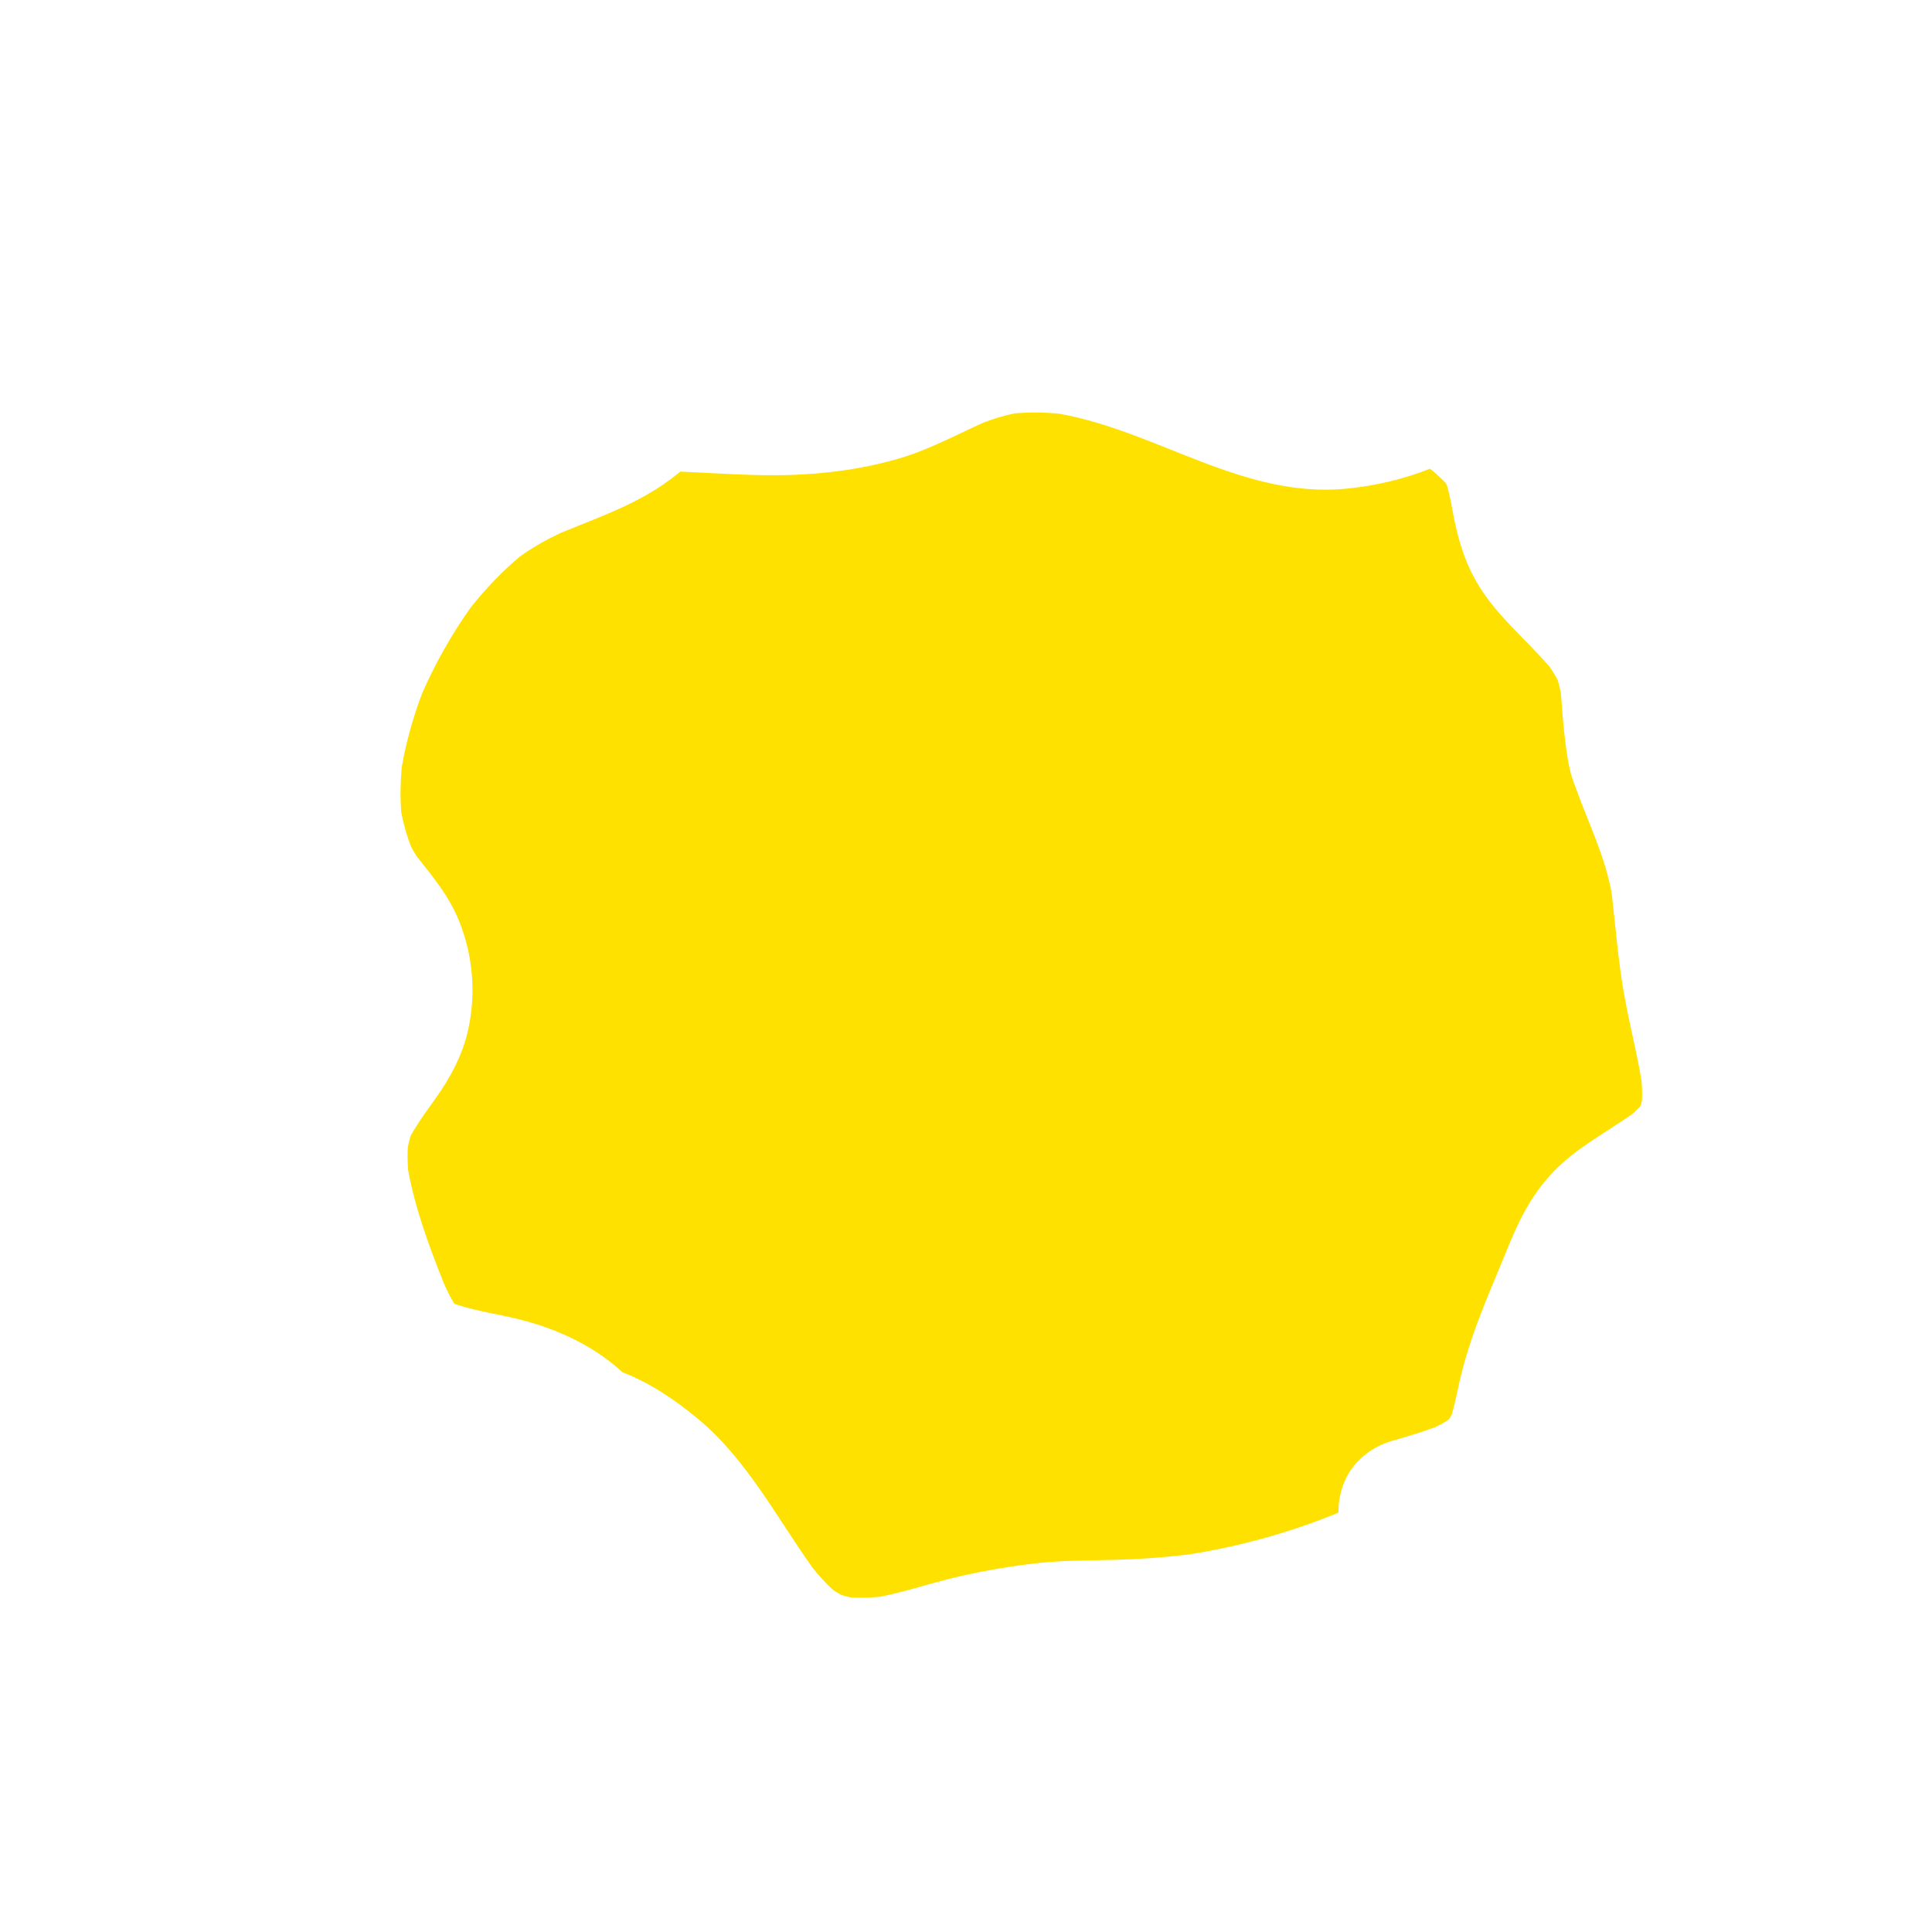
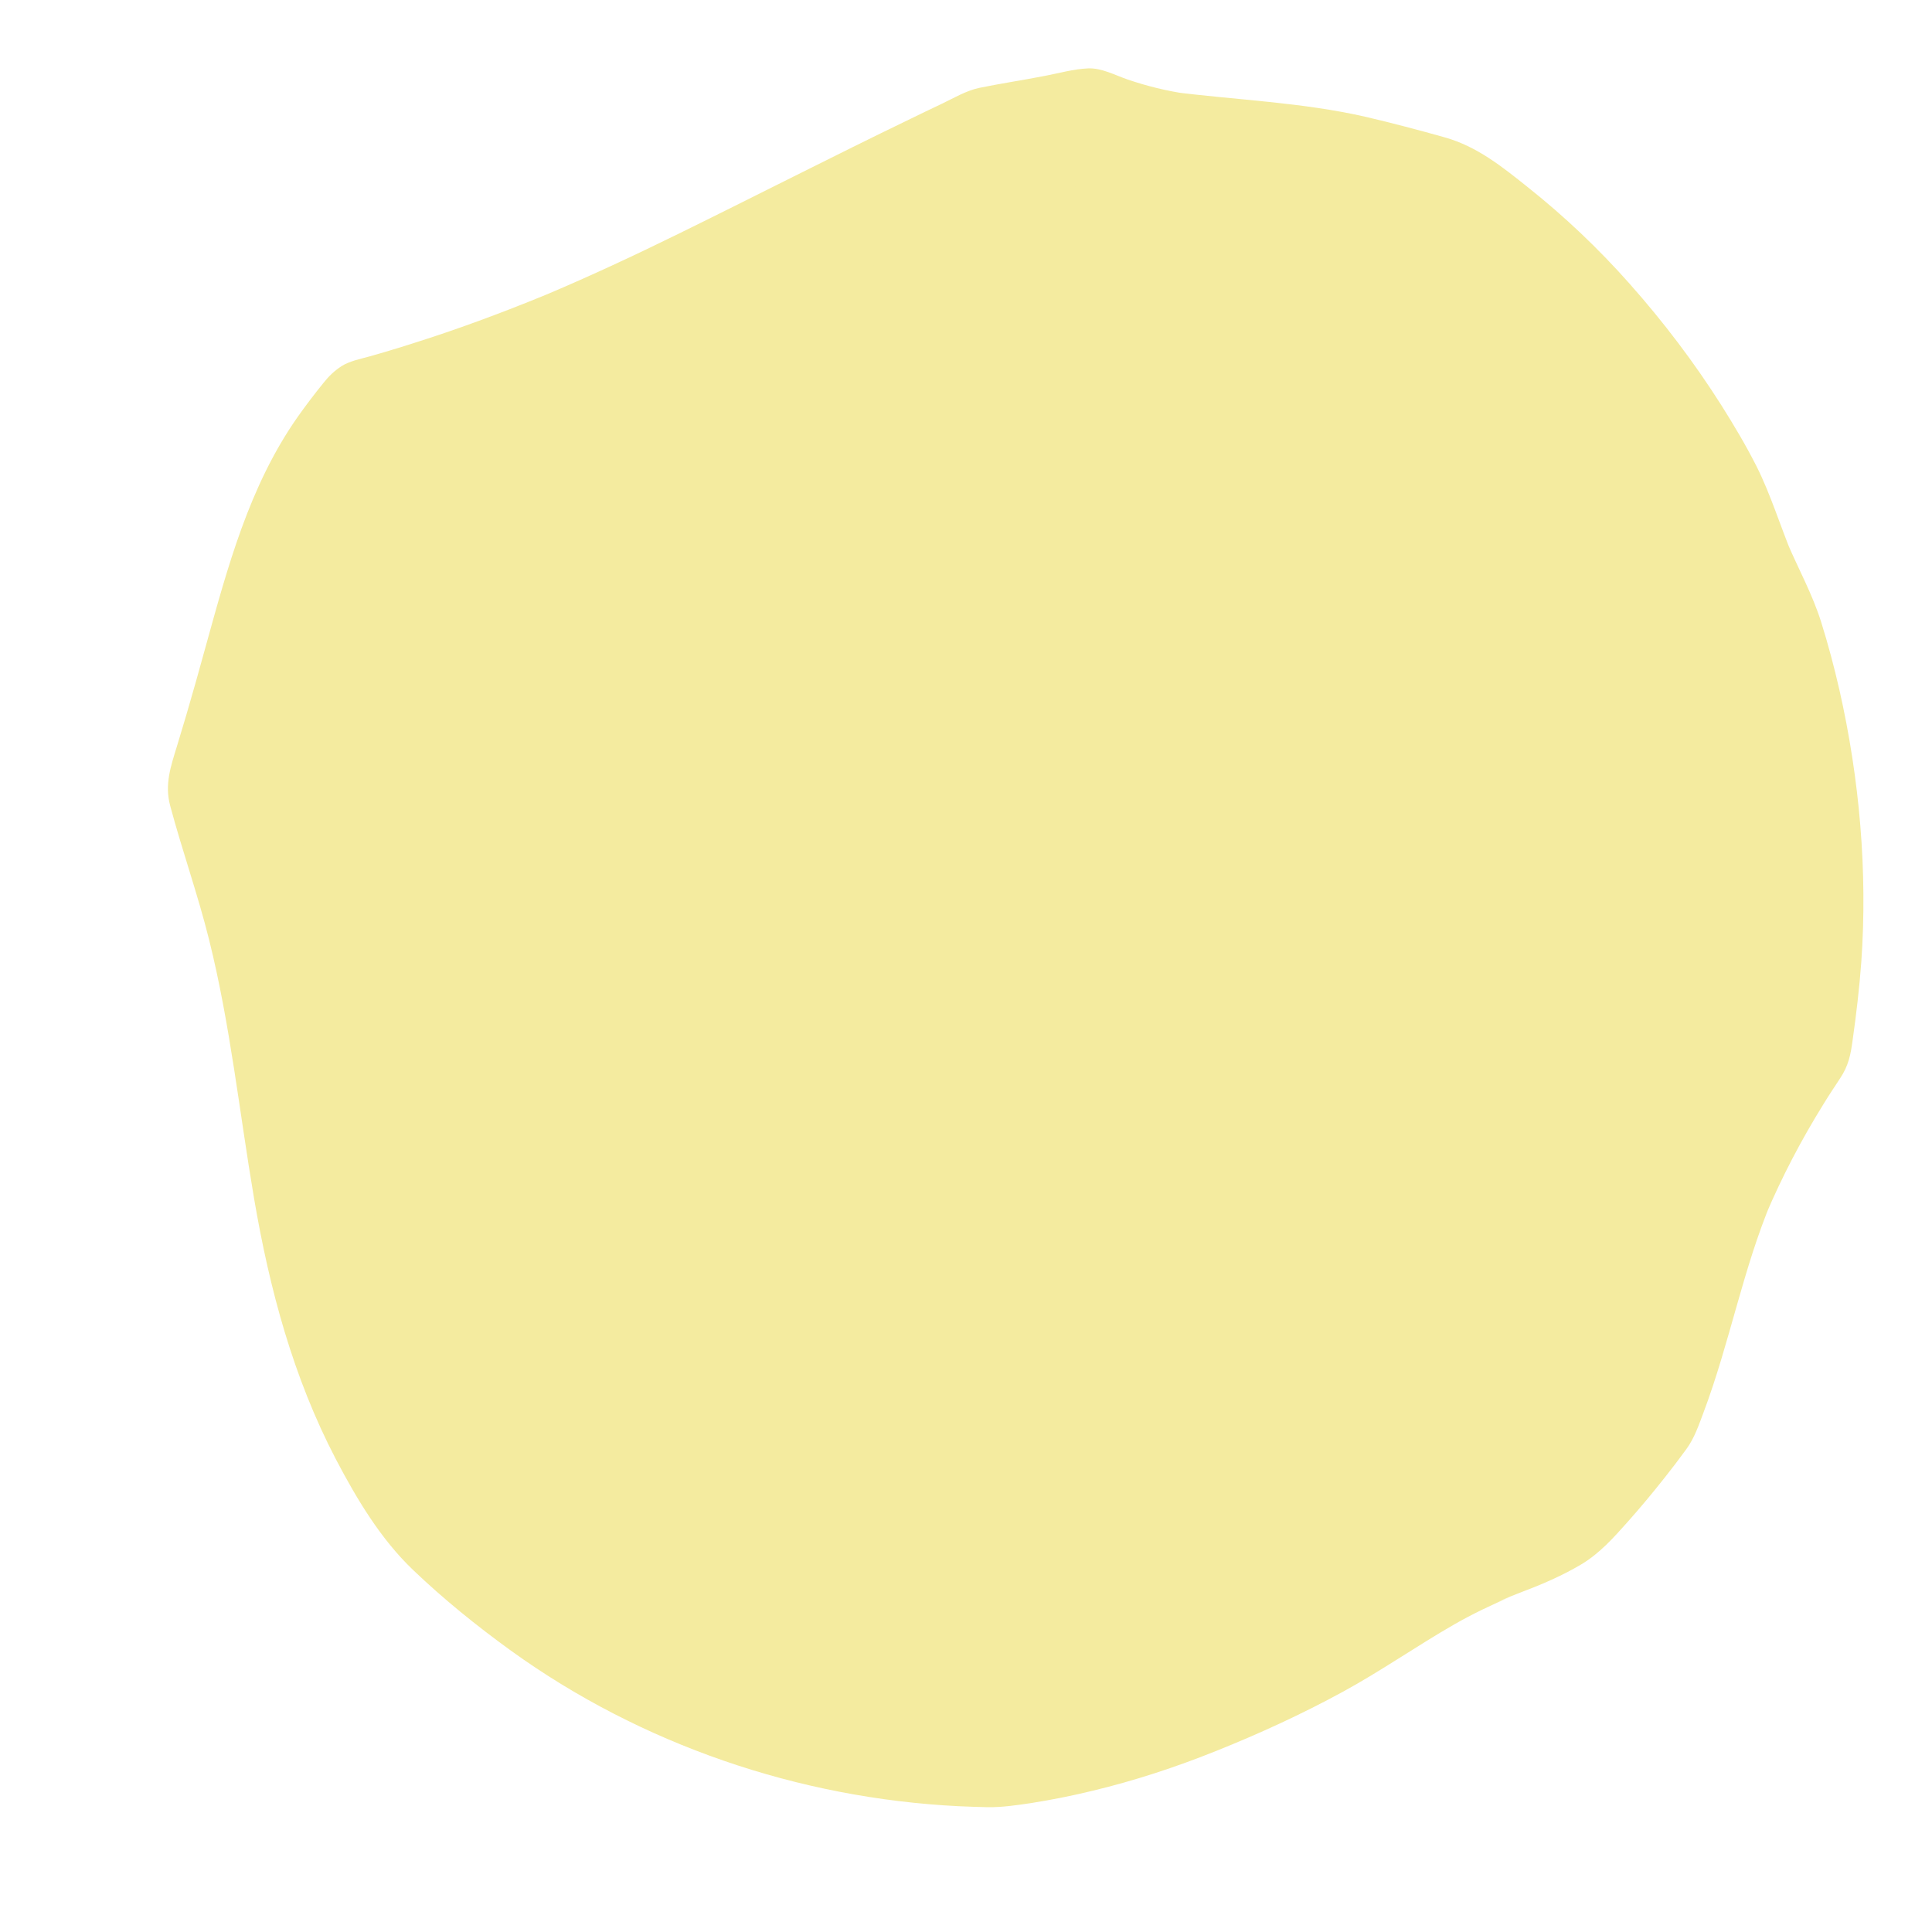
<svg xmlns="http://www.w3.org/2000/svg" version="1.1" id="Layer_1" x="0px" y="0px" width="1000px" height="1000px" viewBox="0 0 1000 1000" enable-background="new 0 0 1000 1000" xml:space="preserve">
-   <path fill="#FFE100" stroke="#FFE100" stroke-miterlimit="10" d="M314.816,339.171c-0.14,0.099-0.276,0.204-0.415,0.304  c-1.866,1.458-3.738,2.908-5.614,4.354C310.796,342.277,312.806,340.724,314.816,339.171z" />
-   <path fill="#FFE100" stroke="#FFE100" stroke-miterlimit="10" d="M849.137,559.381c-2.505-14.948-6.333-29.722-8.991-44.64  c-3.085-17.317-4.4-34.742-6.414-52.146c-3.34-18.952-11.887-36.049-18.389-54.089c0.065,0.154,0.13,0.308,0.195,0.462  c-1.48-3.676-2.797-7.392-3.654-11.332c-1.413-6.491-2.138-13.15-2.877-19.74c-0.715-6.373-1.026-12.779-1.619-19.162  c-0.427-2.233-0.947-4.439-1.605-6.612c-1.184-2.211-2.487-4.347-3.899-6.422c-13.014-15.245-29.021-27.743-38.87-45.655  c-5.828-10.599-9.019-21.665-11.241-33.406c-0.972-5.137-1.84-10.307-3.343-15.303c-0.218-0.383-0.442-0.762-0.671-1.139  c-2.146-2.269-4.454-4.373-6.873-6.369c-0.133-0.101-0.266-0.202-0.398-0.303c-0.153-0.111-0.31-0.214-0.464-0.323  c-13.471,5.281-27.425,8.61-42.291,10.157c-54.136,5.633-98.596-29.759-149.819-38.768c-7.545-0.7-15.114-0.752-22.663-0.134  c-5.54,1.128-10.909,2.794-16.19,4.814c-14.532,6.569-28.7,14.242-44.063,18.672c-18.63,5.372-38.151,7.957-57.516,8.453  c-18.377,0.47-36.794-1.008-55.193-1.785c-1.74,1.4-3.504,2.788-5.333,4.151c-16.985,12.662-37.188,19.564-56.556,27.531  c-7.294,3.439-14.298,7.353-20.878,12.08c-9.435,7.82-17.861,16.783-25.529,26.419c-9.787,13.801-18.151,28.597-24.997,44.166  c-4.672,12.407-8.328,25.173-10.573,38.277c-0.69,7.715-0.817,15.444-0.242,23.164c1.154,5.984,2.793,11.825,4.989,17.522  c0.894,1.725,1.862,3.4,2.926,5.027c8.256,10.43,16.61,20.408,21.803,33.099c7.521,18.38,9.198,38.677,4.663,58.126  c-2.928,12.556-9.26,24.249-16.647,34.566c-4.563,6.373-9.19,12.639-12.969,19.497c-0.527,1.864-0.983,3.743-1.384,5.638  c-0.173,3.855-0.115,7.693,0.15,11.541c3.614,19.956,10.9,39.617,18.412,58.447c1.556,3.555,3.256,7.034,5.219,10.356  c0.263,0.155,0.536,0.293,0.802,0.444c11.533,3.845,23.706,5.239,35.43,8.435c16.496,4.498,32.15,11.503,45.652,22.261  c1.829,1.457,3.57,2.962,5.245,4.505c14.142,5.453,26.773,13.97,38.693,23.785c25.332,20.859,40.83,50.817,59.729,77.399  c3.239,4.027,6.672,7.864,10.414,11.387c1.375,0.915,2.782,1.775,4.22,2.581c1.567,0.492,3.148,0.929,4.745,1.302  c5.012,0.276,10.021,0.13,15.023-0.32c11.718-2.246,23.207-6.033,34.757-8.989c14.619-3.742,29.267-6.26,44.228-8.134  c14.173-1.775,28.309-1.643,42.553-1.996c12.852-0.318,25.674-1.246,38.438-2.786c26.392-4.179,52.177-11.289,76.989-21.475  c-0.055-6.985,1.898-14.338,5.141-19.88c4.847-8.283,13.26-14.541,22.411-17.234c7.726-2.273,15.488-4.513,23.036-7.333  c2.104-1.029,4.154-2.151,6.139-3.388c0.307-0.295,0.609-0.595,0.908-0.899c0.34-0.565,0.671-1.135,0.988-1.713  c1.691-5.442,2.665-11.03,3.946-16.627c1.954-8.538,4.422-16.946,7.303-25.216c5.072-14.557,11.305-28.676,17.113-42.946  c6.344-15.587,12.451-28.547,24.164-40.931c11.946-12.63,27.304-20.429,41.252-30.32c1.298-1.137,2.533-2.337,3.725-3.58  c0.13-0.218,0.268-0.431,0.394-0.651c0.223-0.768,0.426-1.542,0.611-2.32C849.535,566.178,849.428,562.778,849.137,559.381z" />
+   <g>
+     <path fill="#F4EB9F" d="M780.3,794.9c10.6-3.9,19.2-8.6,27.1-13.6c15.1-15.4,29.1-31.9,41.9-49.4c1.2-2.8,2.5-5.6,3.6-8.6   c11.9-32.1,18.3-66.1,30.6-98.2c11.8-30.6,26.8-58.2,45.1-85.1c0-0.1,0-0.1,0.1-0.2c3.8-23.8,5.9-48.2,5.9-73.1   c0-50.3-8.1-98.5-23-143.4c-10.6-21.4-19-43-27.4-65.2c-31.3-60.5-75.8-112.4-129.5-151.5c-3.7-2-7.4-3.9-11.2-5.7   c-17.2-4.9-34.5-9.5-52-13.3c-27.2-5.9-54-6.9-81.5-9.8c-16.6-1.8-31.8-6.5-46.8-12.6c-16.8,3.3-33.5,6.4-50.3,9.4   C458.8,100,405.7,127.7,352,153.7c-52.5,25.4-105.1,46.6-160.1,61.6c-26.7,31.8-39.6,64.3-50.5,105c-7.8,29.1-15.9,58.1-25,86.9   c7.1,24,14.9,47.8,20.9,72c18.5,74.6,19.3,154.3,46.9,226.4c10.5,27.4,24.7,53.4,42,77.1c75.6,76.2,178.3,123.1,291.5,122.6   c0.3,0,0.6,0,0.8-0.1c72.3-10.1,143.7-41.3,206-82.5C741.9,811,760.7,802.1,780.3,794.9z" />
+     <g>
+       <path fill="#F4EB9F" d="M788.2,823.8c10.4-3.9,20.7-8.4,30.3-14.1c9.5-5.7,16.7-13.8,24-22c6.6-7.4,12.9-15,19-22.7    c3.9-4.9,7.7-9.9,11.4-15c4.1-5.6,6.4-12.4,8.8-18.8c13.6-36.1,20.4-74.3,35.4-109.9c-1,2.4-2,4.8-3,7.2    c8.4-19.7,18.3-38.6,29.6-56.8c2.8-4.6,5.8-9.1,8.7-13.5c4.4-6.6,5.5-12.3,6.5-19.7c1.9-13.5,3.5-26.9,4.5-40.5    c3.3-47-0.9-94.8-11.3-140.8c-2.7-11.8-5.8-23.5-9.4-35c-4.5-14.5-12-28-17.9-41.9c1,2.4,2,4.8,3,7.2    c-6.3-15.1-11.2-31.3-18.5-45.9c-5.5-10.9-11.8-21.5-18.3-31.8c-14-22.1-30-43.2-47.4-62.8c-16.1-18.2-33.8-35-52.8-50.1    c-13.4-10.7-26.3-21.1-43-25.8c-13.5-3.8-27.1-7.4-40.8-10.6c-33.2-7.6-67-8.7-100.6-13c2.7,0.4,5.3,0.7,8,1.1    c-10.4-1.5-20.6-4-30.6-7.4c-6.5-2.2-13.5-6.1-20.6-5.8c-7.5,0.3-15.1,2.5-22.5,3.9c-11.3,2.2-22.7,3.9-33.9,6.2    c-6.7,1.4-13.4,5.4-19.7,8.4c-5.3,2.5-10.5,5-15.8,7.6c-40.4,19.5-80.3,40-120.5,59.7c-22.4,11-44.9,21.5-67.8,31.2    c2.4-1,4.8-2,7.2-3c-21.7,9.1-43.6,17.5-65.9,24.9c-11,3.6-22,7.1-33.1,10.2c-4.7,1.3-10.3,2.4-14.4,5c-3.7,2.4-6.6,5.2-9.3,8.6    c-4.7,5.8-9.2,11.7-13.5,17.8c-25.1,35.8-36.2,77.8-47.7,119.3c-3.2,11.7-6.5,23.4-9.9,35c-1.6,5.3-3.2,10.7-4.8,16    c-3.2,10.4-6.5,19.9-3.5,30.9c6.2,23.2,14.3,45.9,20.1,69.2c11,44.1,15.7,89.3,23.3,134c8,46.9,20.2,92.5,42.3,134.9    c10.8,20.6,23.2,41.4,40.1,57.5c15.8,15.1,32.9,28.9,50.6,41.7c67.4,48.6,148.9,76.4,231.8,80.5c4.9,0.2,9.9,0.4,14.8,0.5    c7.6,0.1,14.9-1,22.4-2.1c10.7-1.7,21.4-3.8,32-6.4c21.7-5.2,43-12.2,63.7-20.5c22.5-9,44.5-19.1,65.8-30.7    c19.8-10.8,38.2-23.7,57.7-34.9c9.6-5.5,19.5-10.2,29.6-14.5c-2.4,1-4.8,2-7.2,3C779.4,827.2,783.8,825.5,788.2,823.8    c7.5-2.8,13.8-6.7,17.9-13.8c3.8-6.4,5.4-15.9,3-23.1c-4.7-14.4-21.1-26.8-36.9-21c-15.2,5.6-30.3,12-44.6,19.7    c-12.6,6.8-24.4,15.1-36.6,22.6c-24.6,15.1-50.3,28.4-76.9,39.6c2.4-1,4.8-2,7.2-3c-35.6,14.9-72.7,25.9-110.9,31.3    c2.7-0.4,5.3-0.7,8-1.1c-18.5,1.3-38-1.1-56.2-3.6c2.7,0.4,5.3,0.7,8,1.1c-35.2-4.8-69.6-14.3-102.3-28c2.4,1,4.8,2,7.2,3    c-27.1-11.5-53-25.9-77.1-43c-2.8-2-5.5-3.9-8.2-6c-1.5-1.1-2.9-2.2-4.4-3.3c-2.9-2.2,5.2,4.1,2.4,1.8c-0.8-0.6-1.6-1.3-2.5-1.9    c-5.7-4.5-11.3-9.2-16.8-14.1c-5.7-5-11.2-10.2-16.7-15.5c-1-1-2.1-2.6-3.3-3.3c3,1.8,3.5,4.9,1.5,2.1c-0.5-0.7-1-1.5-1.6-2.2    c-2.6-3.7-5.1-7.4-7.5-11.2C230.4,735,221.5,718,214,700.3c1,2.4,2,4.8,3,7.2c-31.7-75.9-31.5-159.4-51.4-238.3    c-5.9-23.6-13.5-46.8-20.4-70.1c0,5.3,0,10.6,0,16c7.7-24.4,14.7-49,21.4-73.6c5.7-21,11.3-41.9,19.8-62.1c-1,2.4-2,4.8-3,7.2    c4.1-9.7,8.8-19.1,14.2-28.1c2.7-4.5,5.6-8.9,8.6-13.2c0.8-1.1,1.6-2.2,2.3-3.3c0.7-0.9,3.7-4.9,0.6-0.9c-3.2,4.1,0,0.1,0.7-0.8    c1-1.3,2.1-2.6,3.2-3.9c-4.4,2.6-8.8,5.1-13.2,7.7c90.5-24.9,173.6-67.6,257.2-109.2c23.6-11.7,47.2-23.3,71-34.6    c-2.4,1-4.8,2-7.2,3c16.8-3,33.6-6.1,50.3-9.4c-5.3,0-10.6,0-16,0c18.8,7.5,37.5,11.9,57.7,14c18.6,1.9,37.3,3.1,55.9,5.6    c-2.7-0.4-5.3-0.7-8-1.1c25.3,3.5,50.1,10.2,74.7,17.3c-2.4-1-4.8-2-7.2-3c4.2,2,8.6,4,12.5,6.6c1.8,1.2,3.5,2.6,5.2,3.9    c2.5,1.9,1.7,1.3-2.2-1.7c0.9,0.7,1.7,1.3,2.6,2c6.8,5.4,13.5,11,20,16.8c12.8,11.5,25,23.7,36.3,36.7    c5.6,6.4,10.8,13.2,16.3,19.7c-6.2-7.4-1-1.2,0.3,0.5c1.3,1.8,2.6,3.5,3.9,5.3c2.6,3.6,5.1,7.2,7.6,10.8    c10,14.7,19.1,30,27.3,45.8c-1-2.4-2-4.8-3-7.2c9.3,24.5,18.9,48.8,30.5,72.3c-1-2.4-2-4.8-3-7.2c8.7,26.6,15,53.9,18.8,81.6    c-0.4-2.7-0.7-5.3-1.1-8c5.5,41.1,5.4,82.6-0.1,123.7c0.4-2.7,0.7-5.3,1.1-8c-0.5,3.5-0.5,8.2-1.7,11.5c1-2.4,2-4.8,3-7.2    c-20,29.7-36.5,61.3-49.1,94.8c-12.3,33-18.1,68.3-31.7,100.8c1-2.4,2-4.8,3-7.2c-1.6,3.8-3.9,6.8-6.4,10.1    c-0.6,0.7-1.1,1.5-1.7,2.2c2.6-3.4,3.2-4.2,1.8-2.4c-1.2,1.5-2.3,2.9-3.5,4.4c-4.8,6-9.8,11.9-15,17.6c-2.5,2.8-5,5.5-7.5,8.2    c-1.3,1.3-2.6,2.6-3.8,4c-4.1,4.6,5.3-2.9,0.8-0.4c-6.4,3.5-12.6,7.1-19.3,9.9c2.4-1,4.8-2,7.2-3c-1.7,0.7-3.4,1.4-5.2,2    c-7.5,2.8-13.8,6.7-17.9,13.8c-3.8,6.4-5.4,15.9-3,23.1C756,817.2,772.5,829.7,788.2,823.8z" />
+     </g>
+   </g>
</svg>
